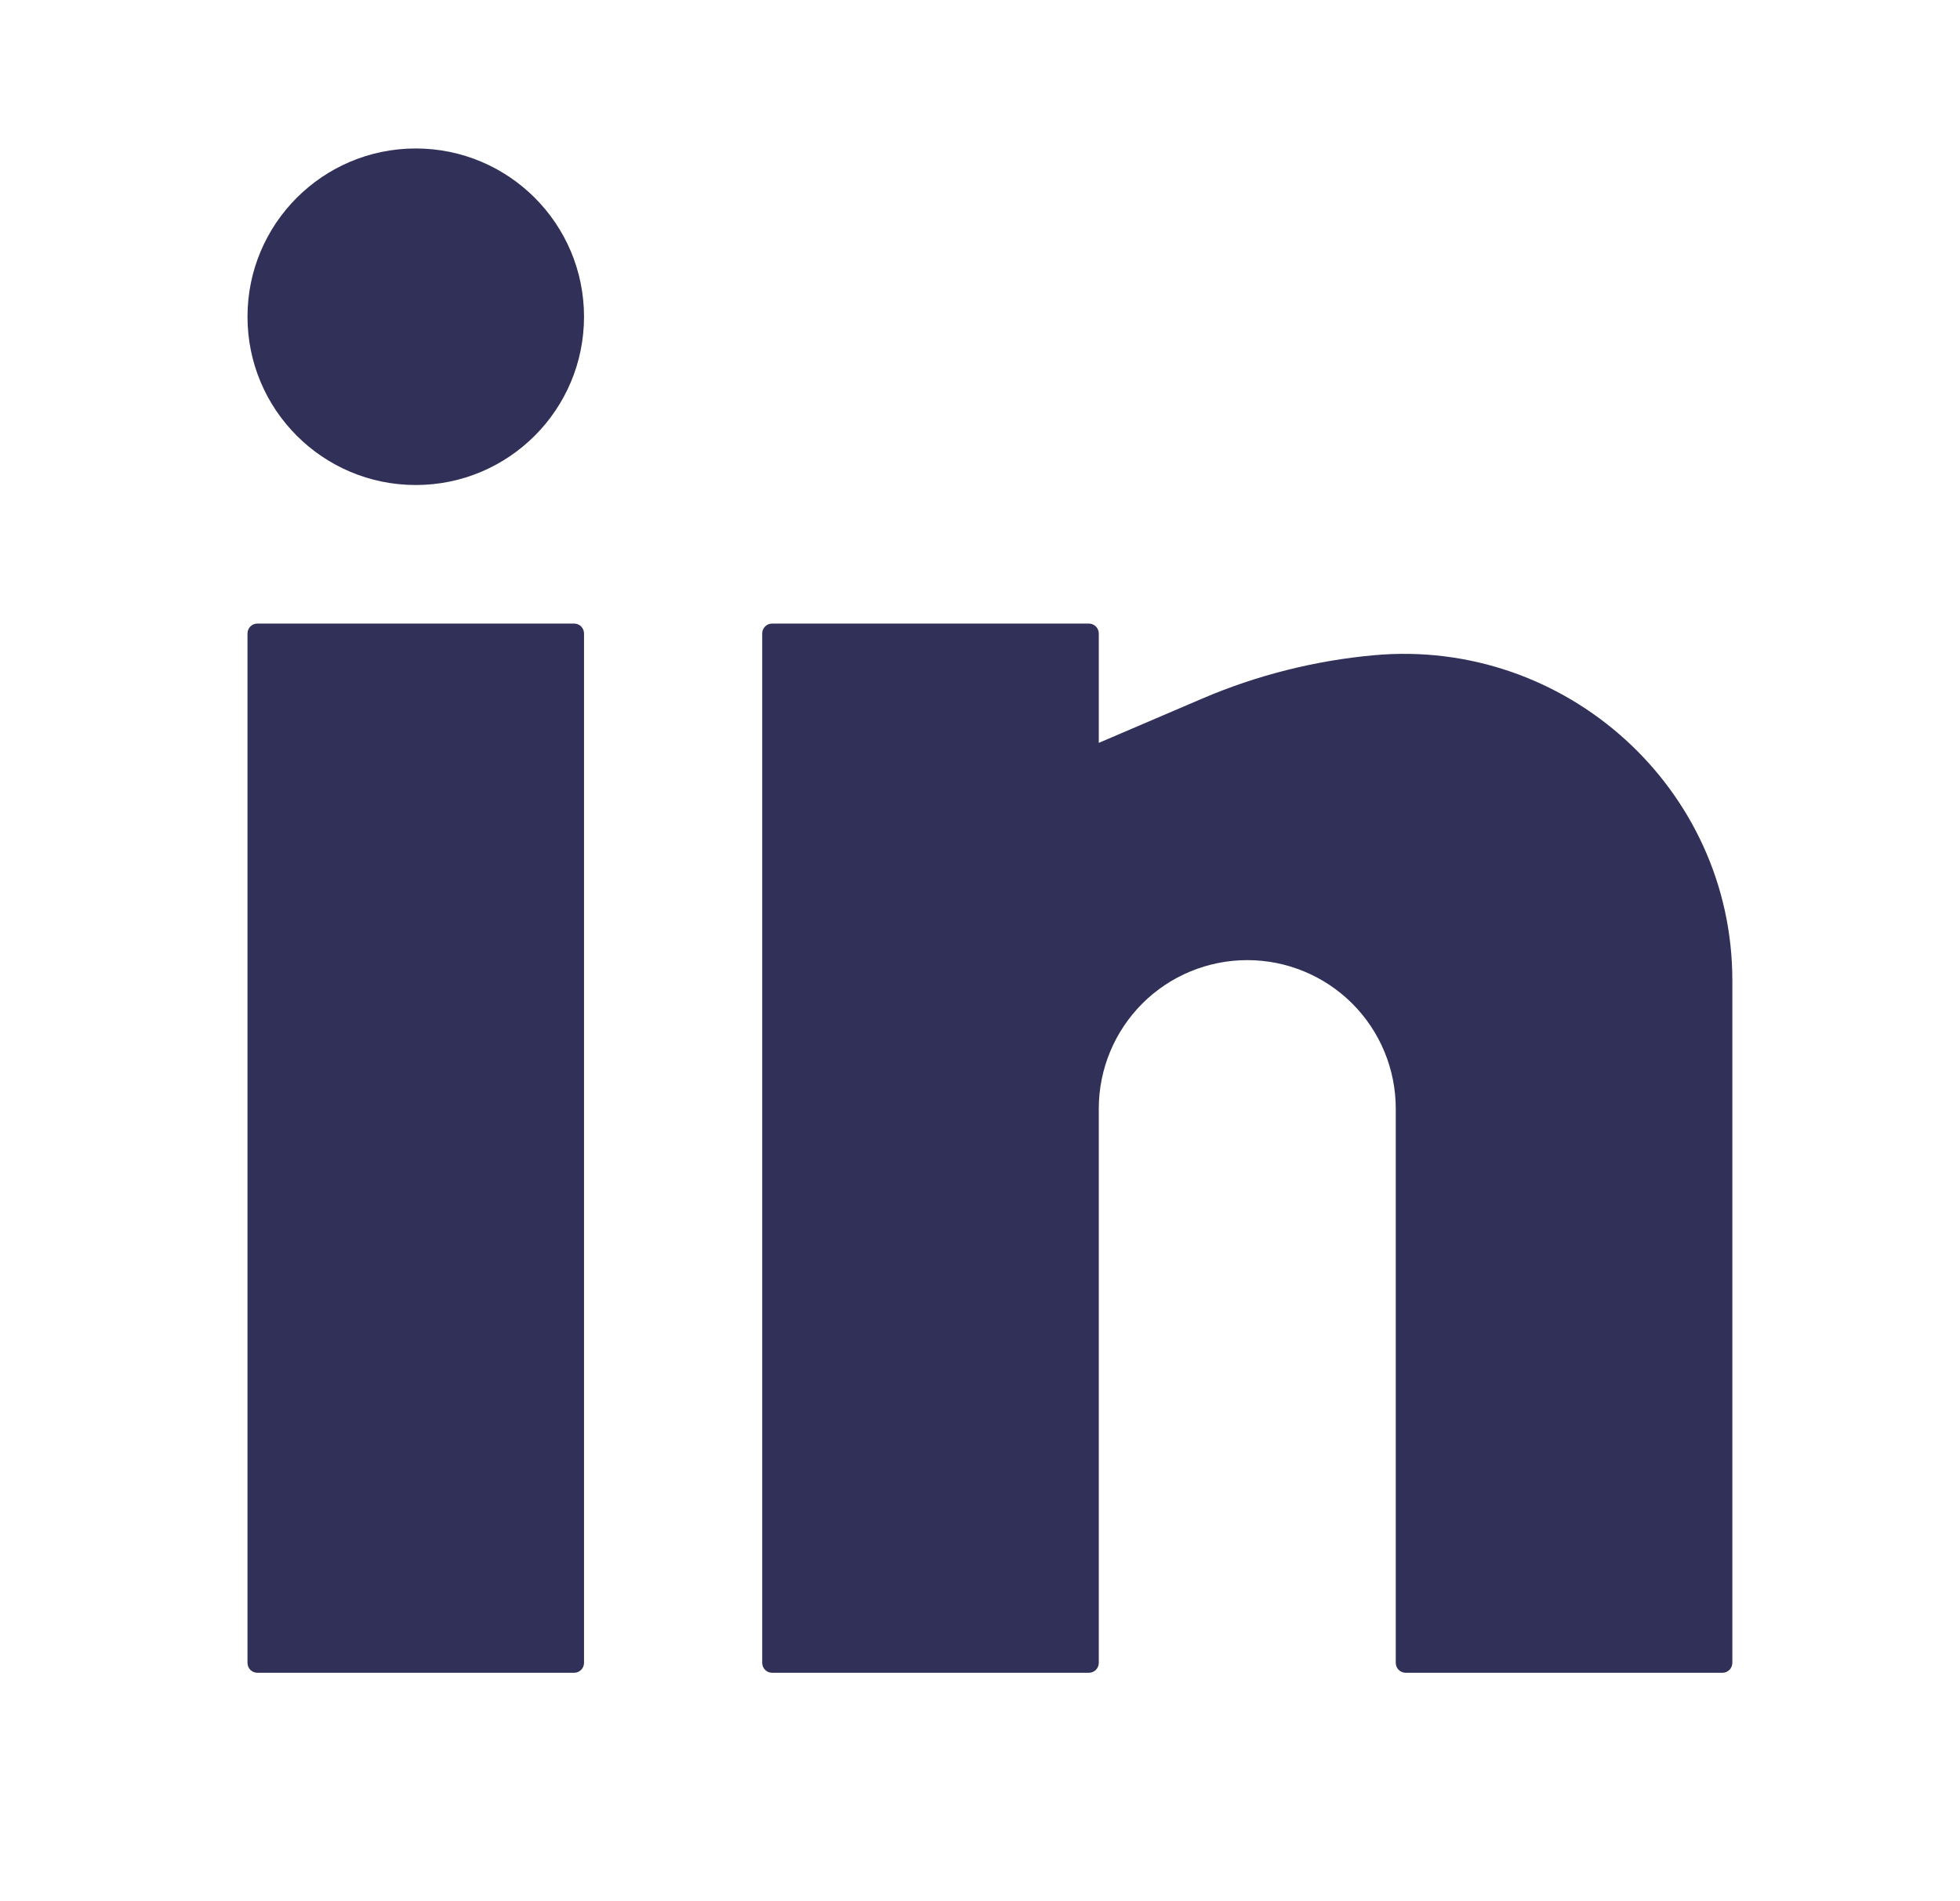
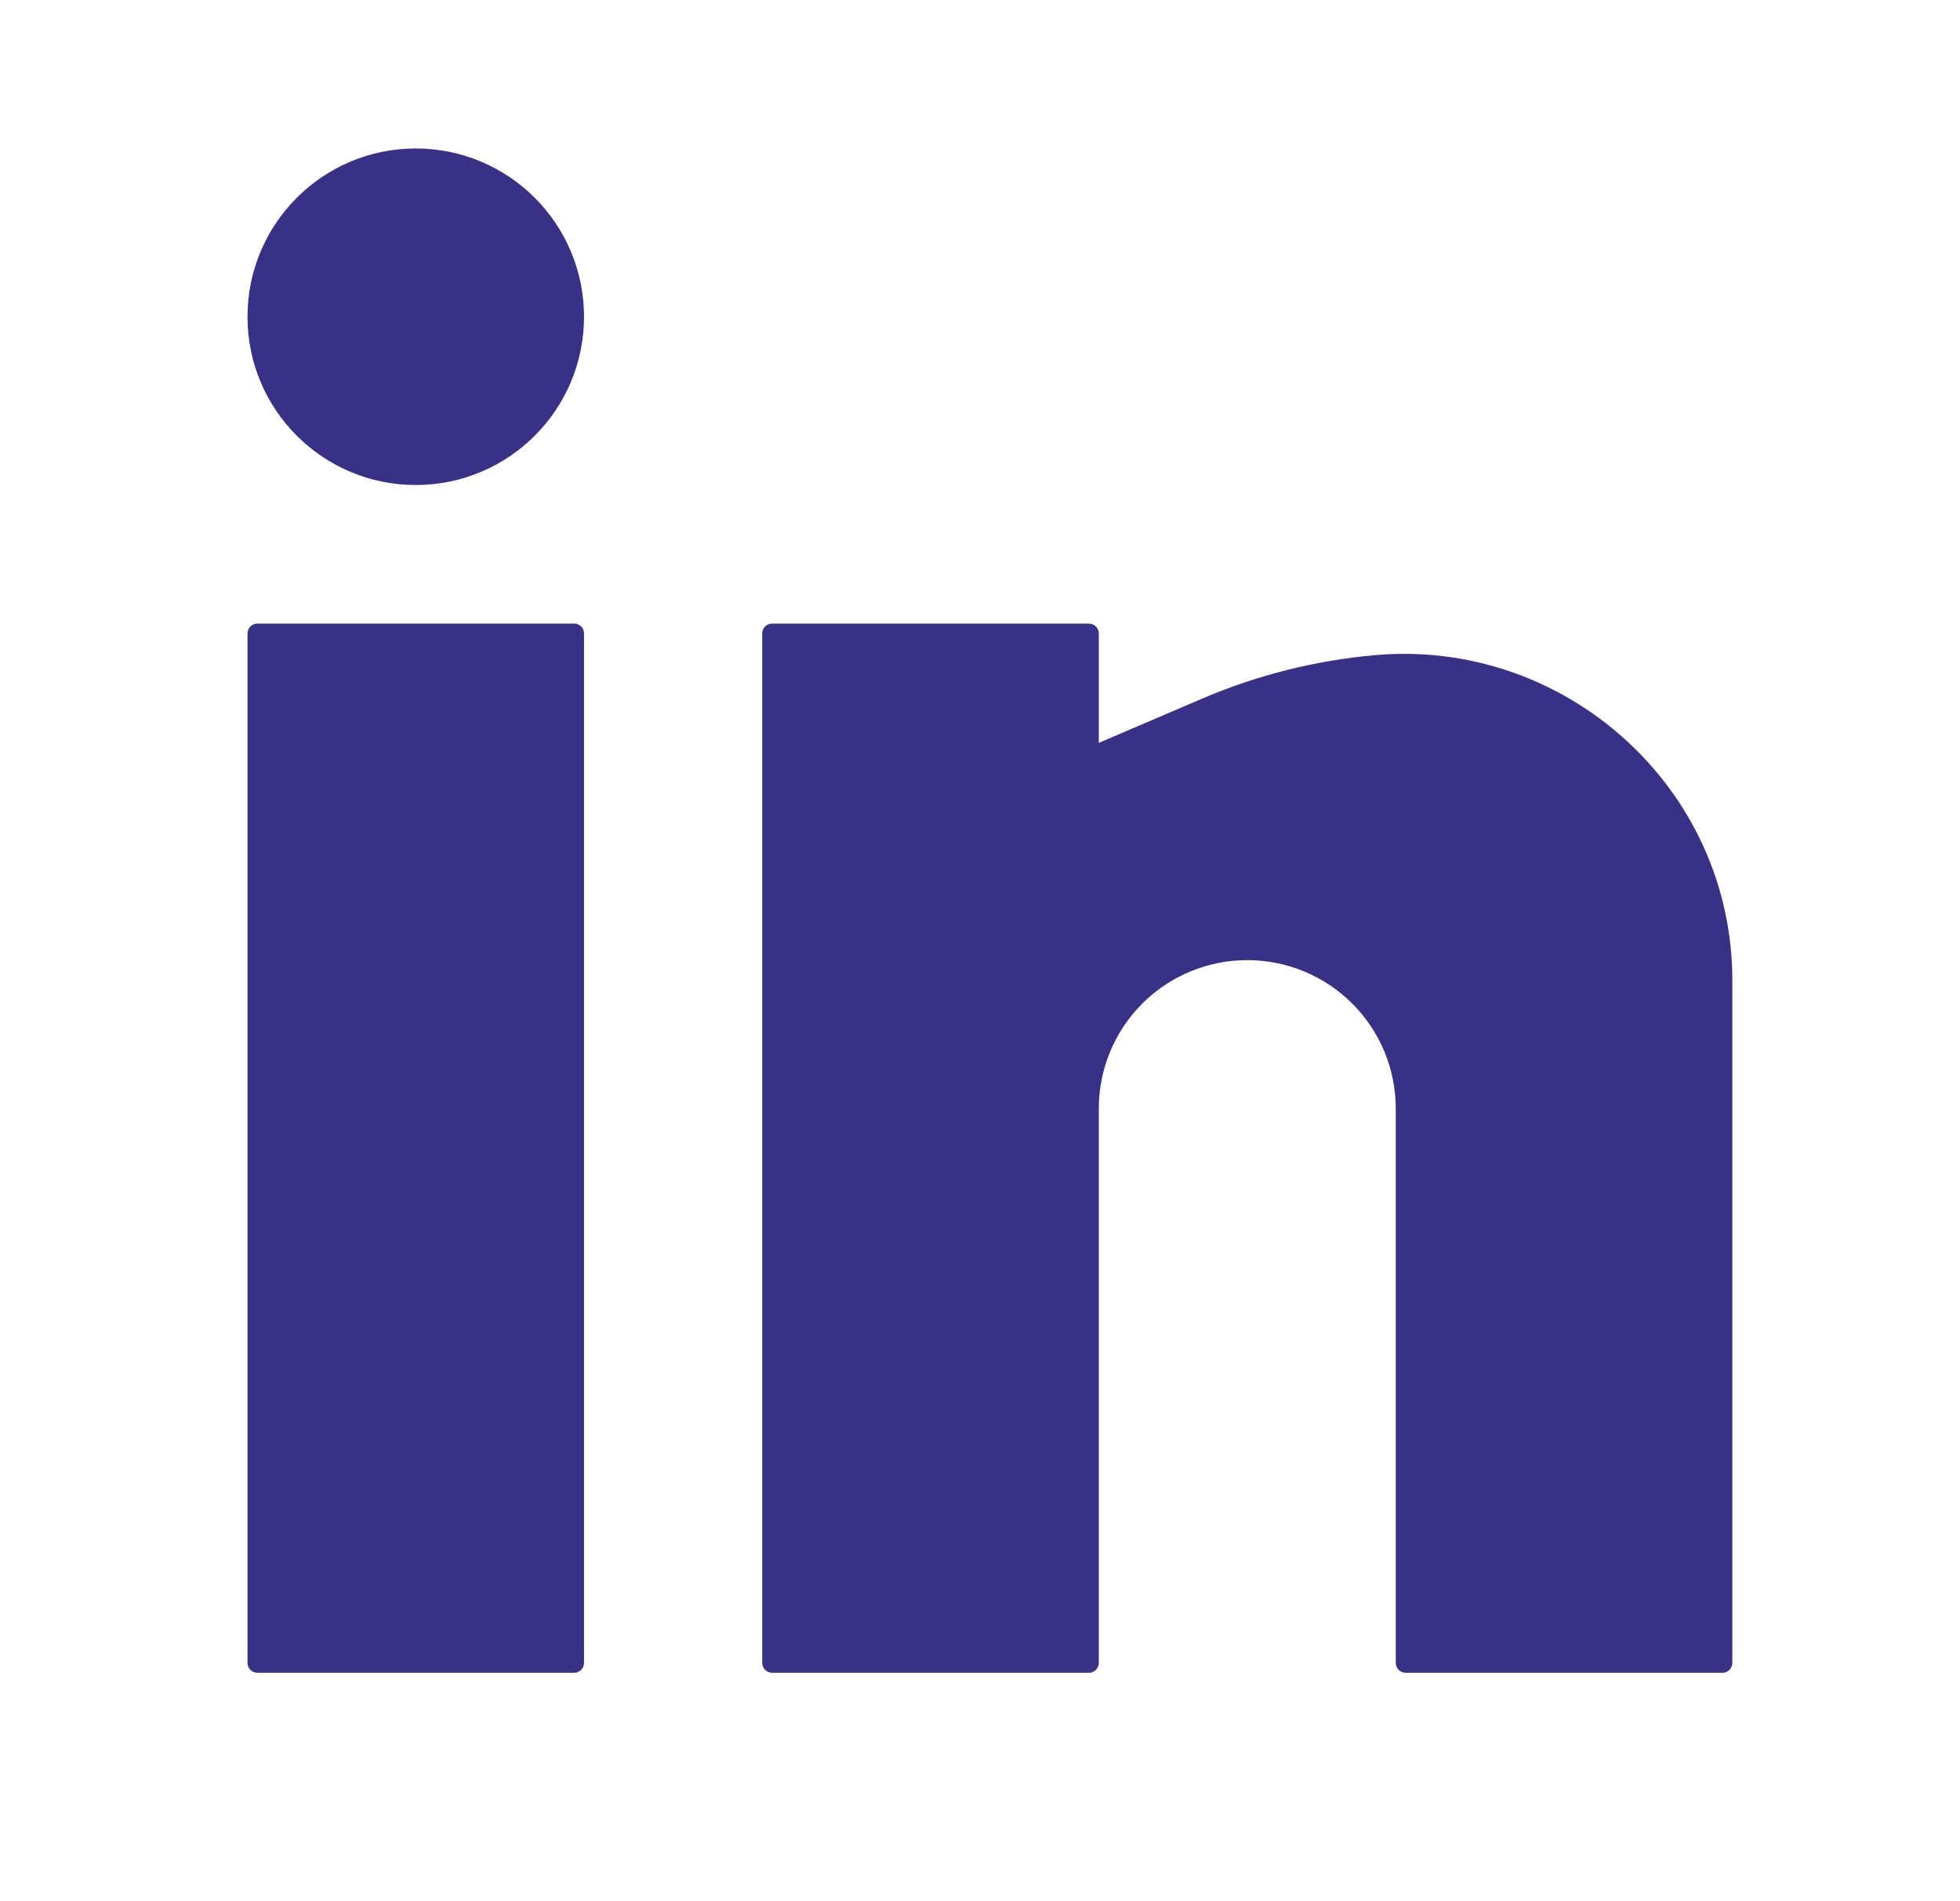
<svg xmlns="http://www.w3.org/2000/svg" width="33" height="32" viewBox="0 0 33 32" fill="none">
-   <path d="M7 2.5C5.435 2.5 4.167 3.769 4.167 5.333C4.167 6.898 5.435 8.167 7 8.167C8.565 8.167 9.833 6.898 9.833 5.333C9.833 3.769 8.565 2.5 7 2.5Z" fill="#303058" />
-   <path d="M4.333 10.5C4.241 10.5 4.167 10.575 4.167 10.667V28C4.167 28.092 4.241 28.167 4.333 28.167H9.667C9.759 28.167 9.833 28.092 9.833 28V10.667C9.833 10.575 9.759 10.5 9.667 10.5H4.333Z" fill="#303058" />
-   <path d="M13 10.5C12.908 10.5 12.833 10.575 12.833 10.667V28C12.833 28.092 12.908 28.167 13 28.167H18.333C18.425 28.167 18.5 28.092 18.5 28V18.667C18.5 18.004 18.764 17.368 19.232 16.899C19.701 16.43 20.337 16.167 21 16.167C21.663 16.167 22.299 16.43 22.768 16.899C23.237 17.368 23.5 18.004 23.5 18.667V28C23.5 28.092 23.575 28.167 23.667 28.167H29C29.092 28.167 29.167 28.092 29.167 28V16.507C29.167 13.271 26.353 10.74 23.133 11.033C22.14 11.123 21.159 11.37 20.242 11.763L18.5 12.509V10.667C18.5 10.575 18.425 10.5 18.333 10.5H13Z" fill="#303058" />
+   <path d="M7 2.5C5.435 2.5 4.167 3.769 4.167 5.333C4.167 6.898 5.435 8.167 7 8.167C8.565 8.167 9.833 6.898 9.833 5.333C9.833 3.769 8.565 2.5 7 2.5Z" fill="#393186" />
+   <path d="M4.333 10.5C4.241 10.5 4.167 10.575 4.167 10.667V28C4.167 28.092 4.241 28.167 4.333 28.167H9.667C9.759 28.167 9.833 28.092 9.833 28V10.667C9.833 10.575 9.759 10.5 9.667 10.5H4.333Z" fill="#393186" />
+   <path d="M13 10.5C12.908 10.5 12.833 10.575 12.833 10.667V28C12.833 28.092 12.908 28.167 13 28.167H18.333C18.425 28.167 18.5 28.092 18.5 28V18.667C18.5 18.004 18.764 17.368 19.232 16.899C19.701 16.43 20.337 16.167 21 16.167C21.663 16.167 22.299 16.43 22.768 16.899C23.237 17.368 23.5 18.004 23.5 18.667V28C23.5 28.092 23.575 28.167 23.667 28.167H29C29.092 28.167 29.167 28.092 29.167 28V16.507C29.167 13.271 26.353 10.74 23.133 11.033C22.14 11.123 21.159 11.37 20.242 11.763L18.5 12.509V10.667C18.5 10.575 18.425 10.5 18.333 10.5H13Z" fill="#393186" />
</svg>
